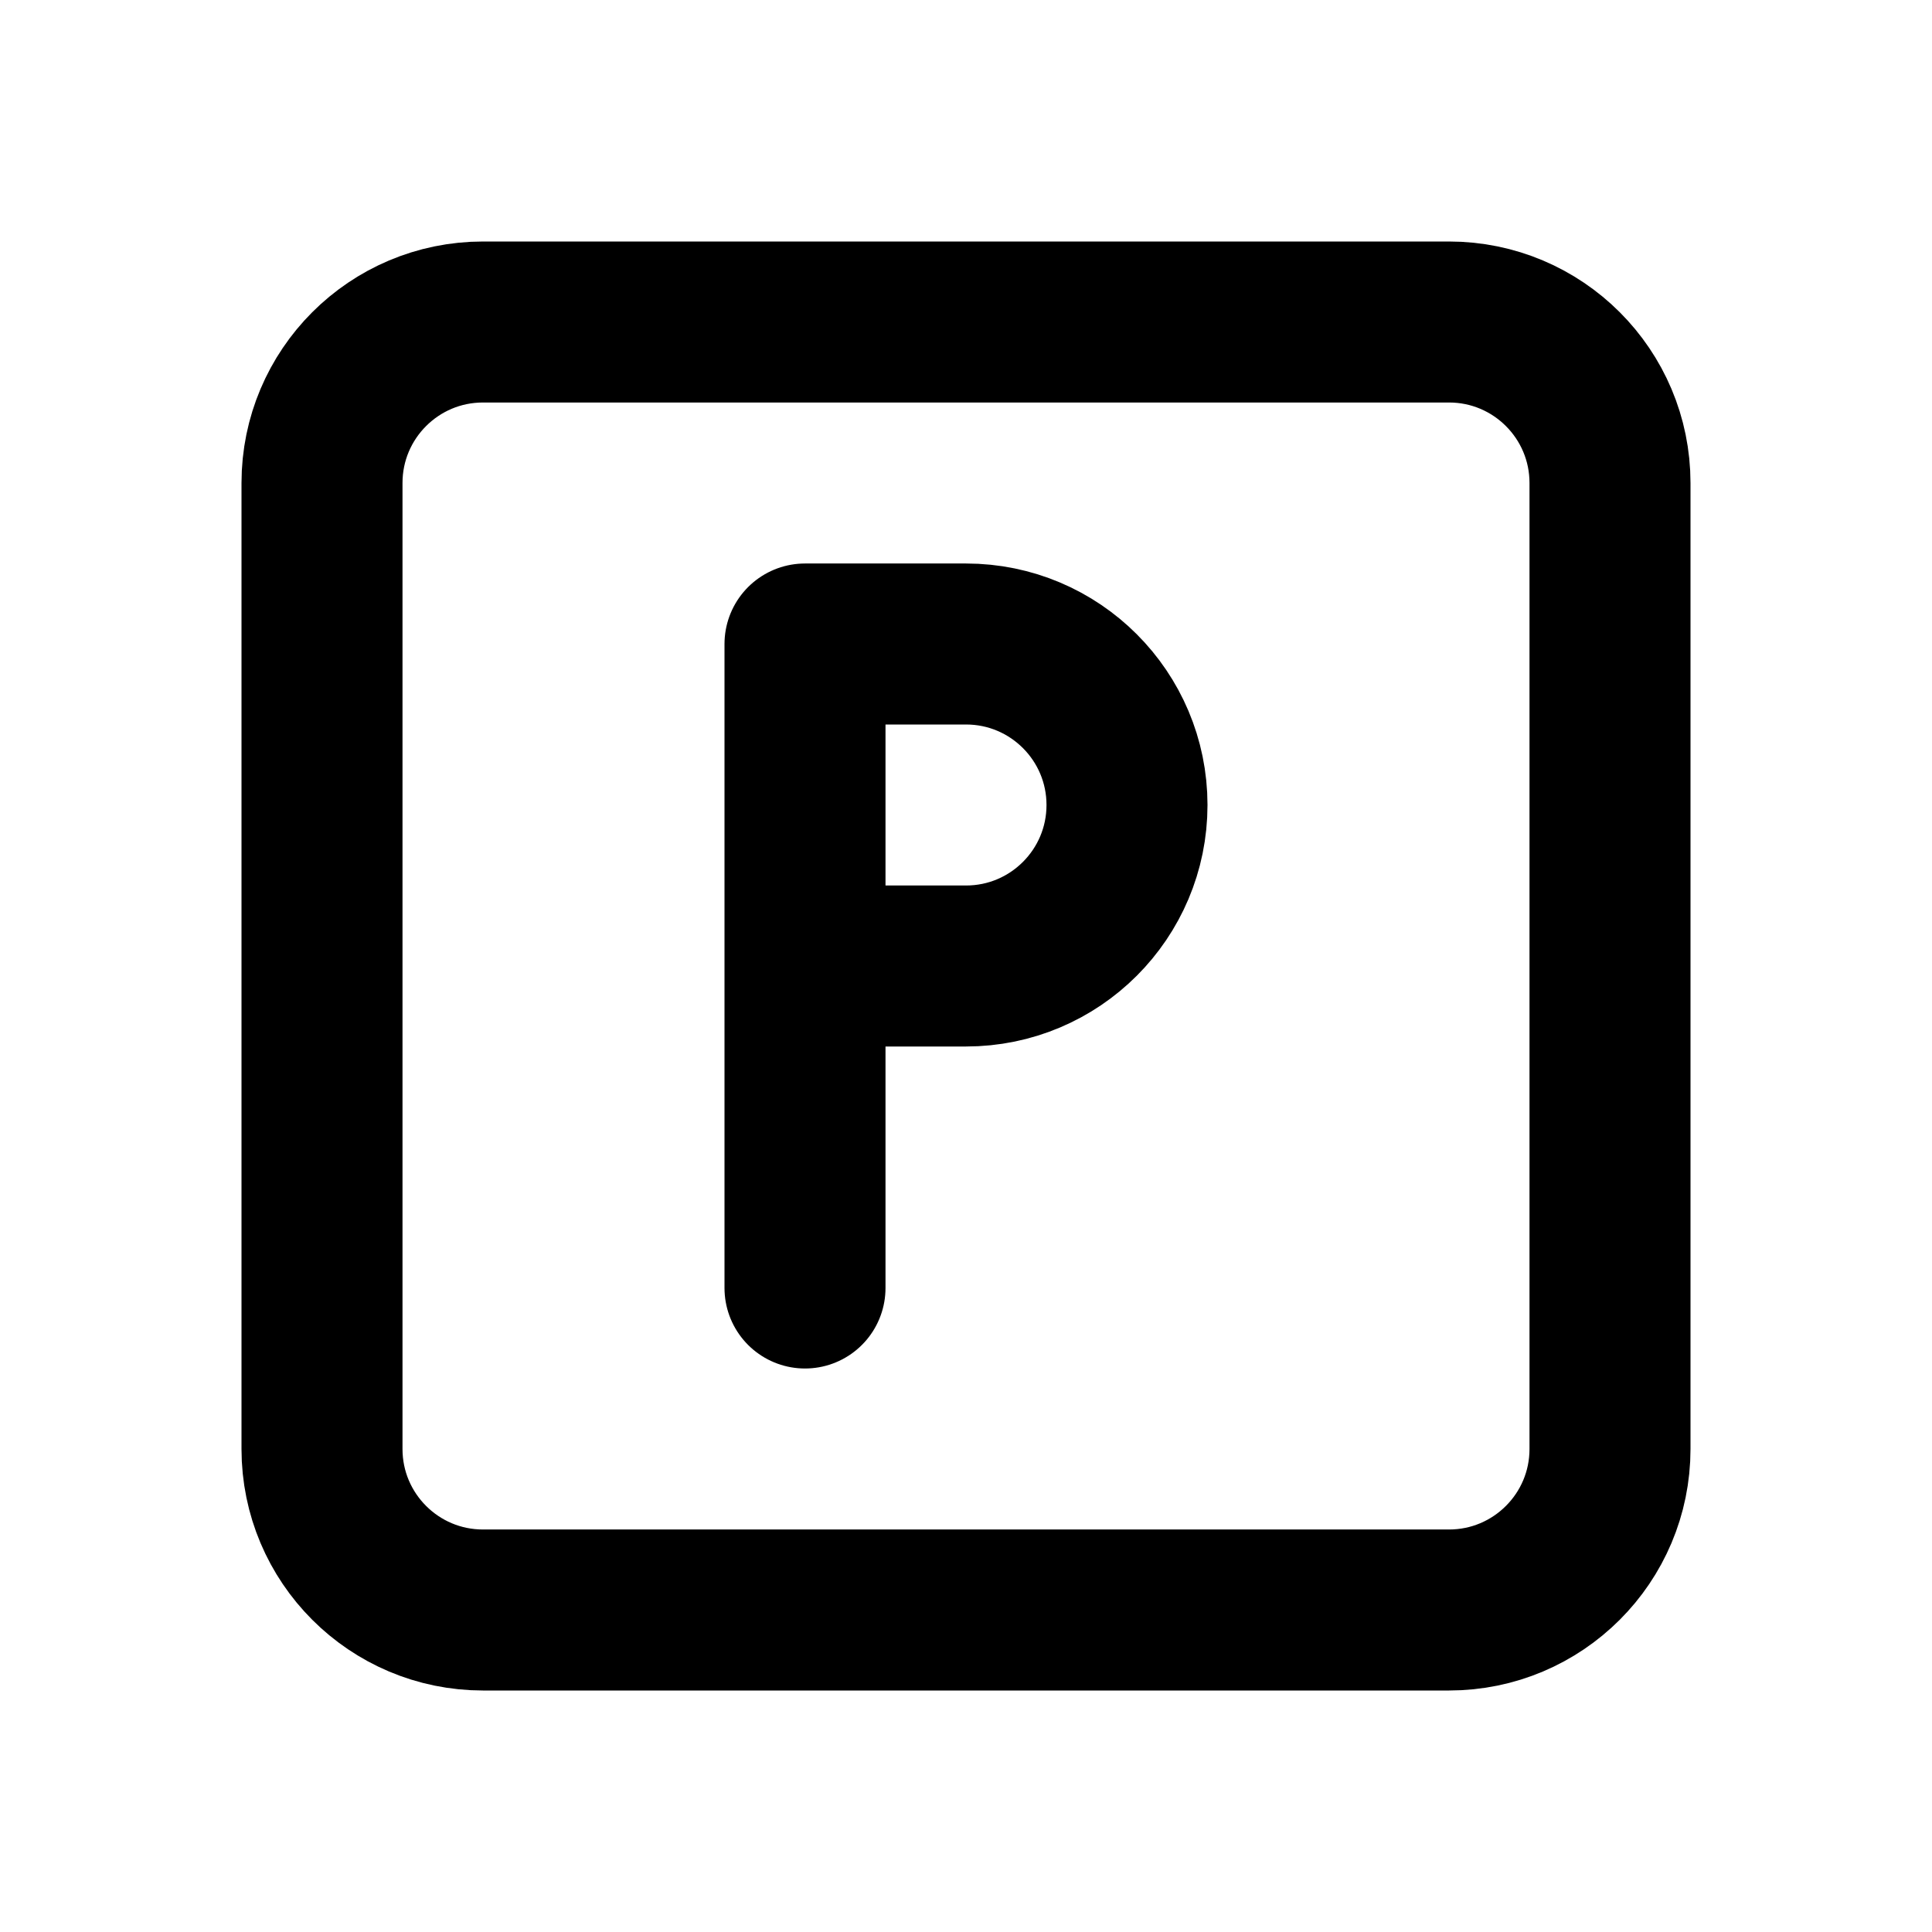
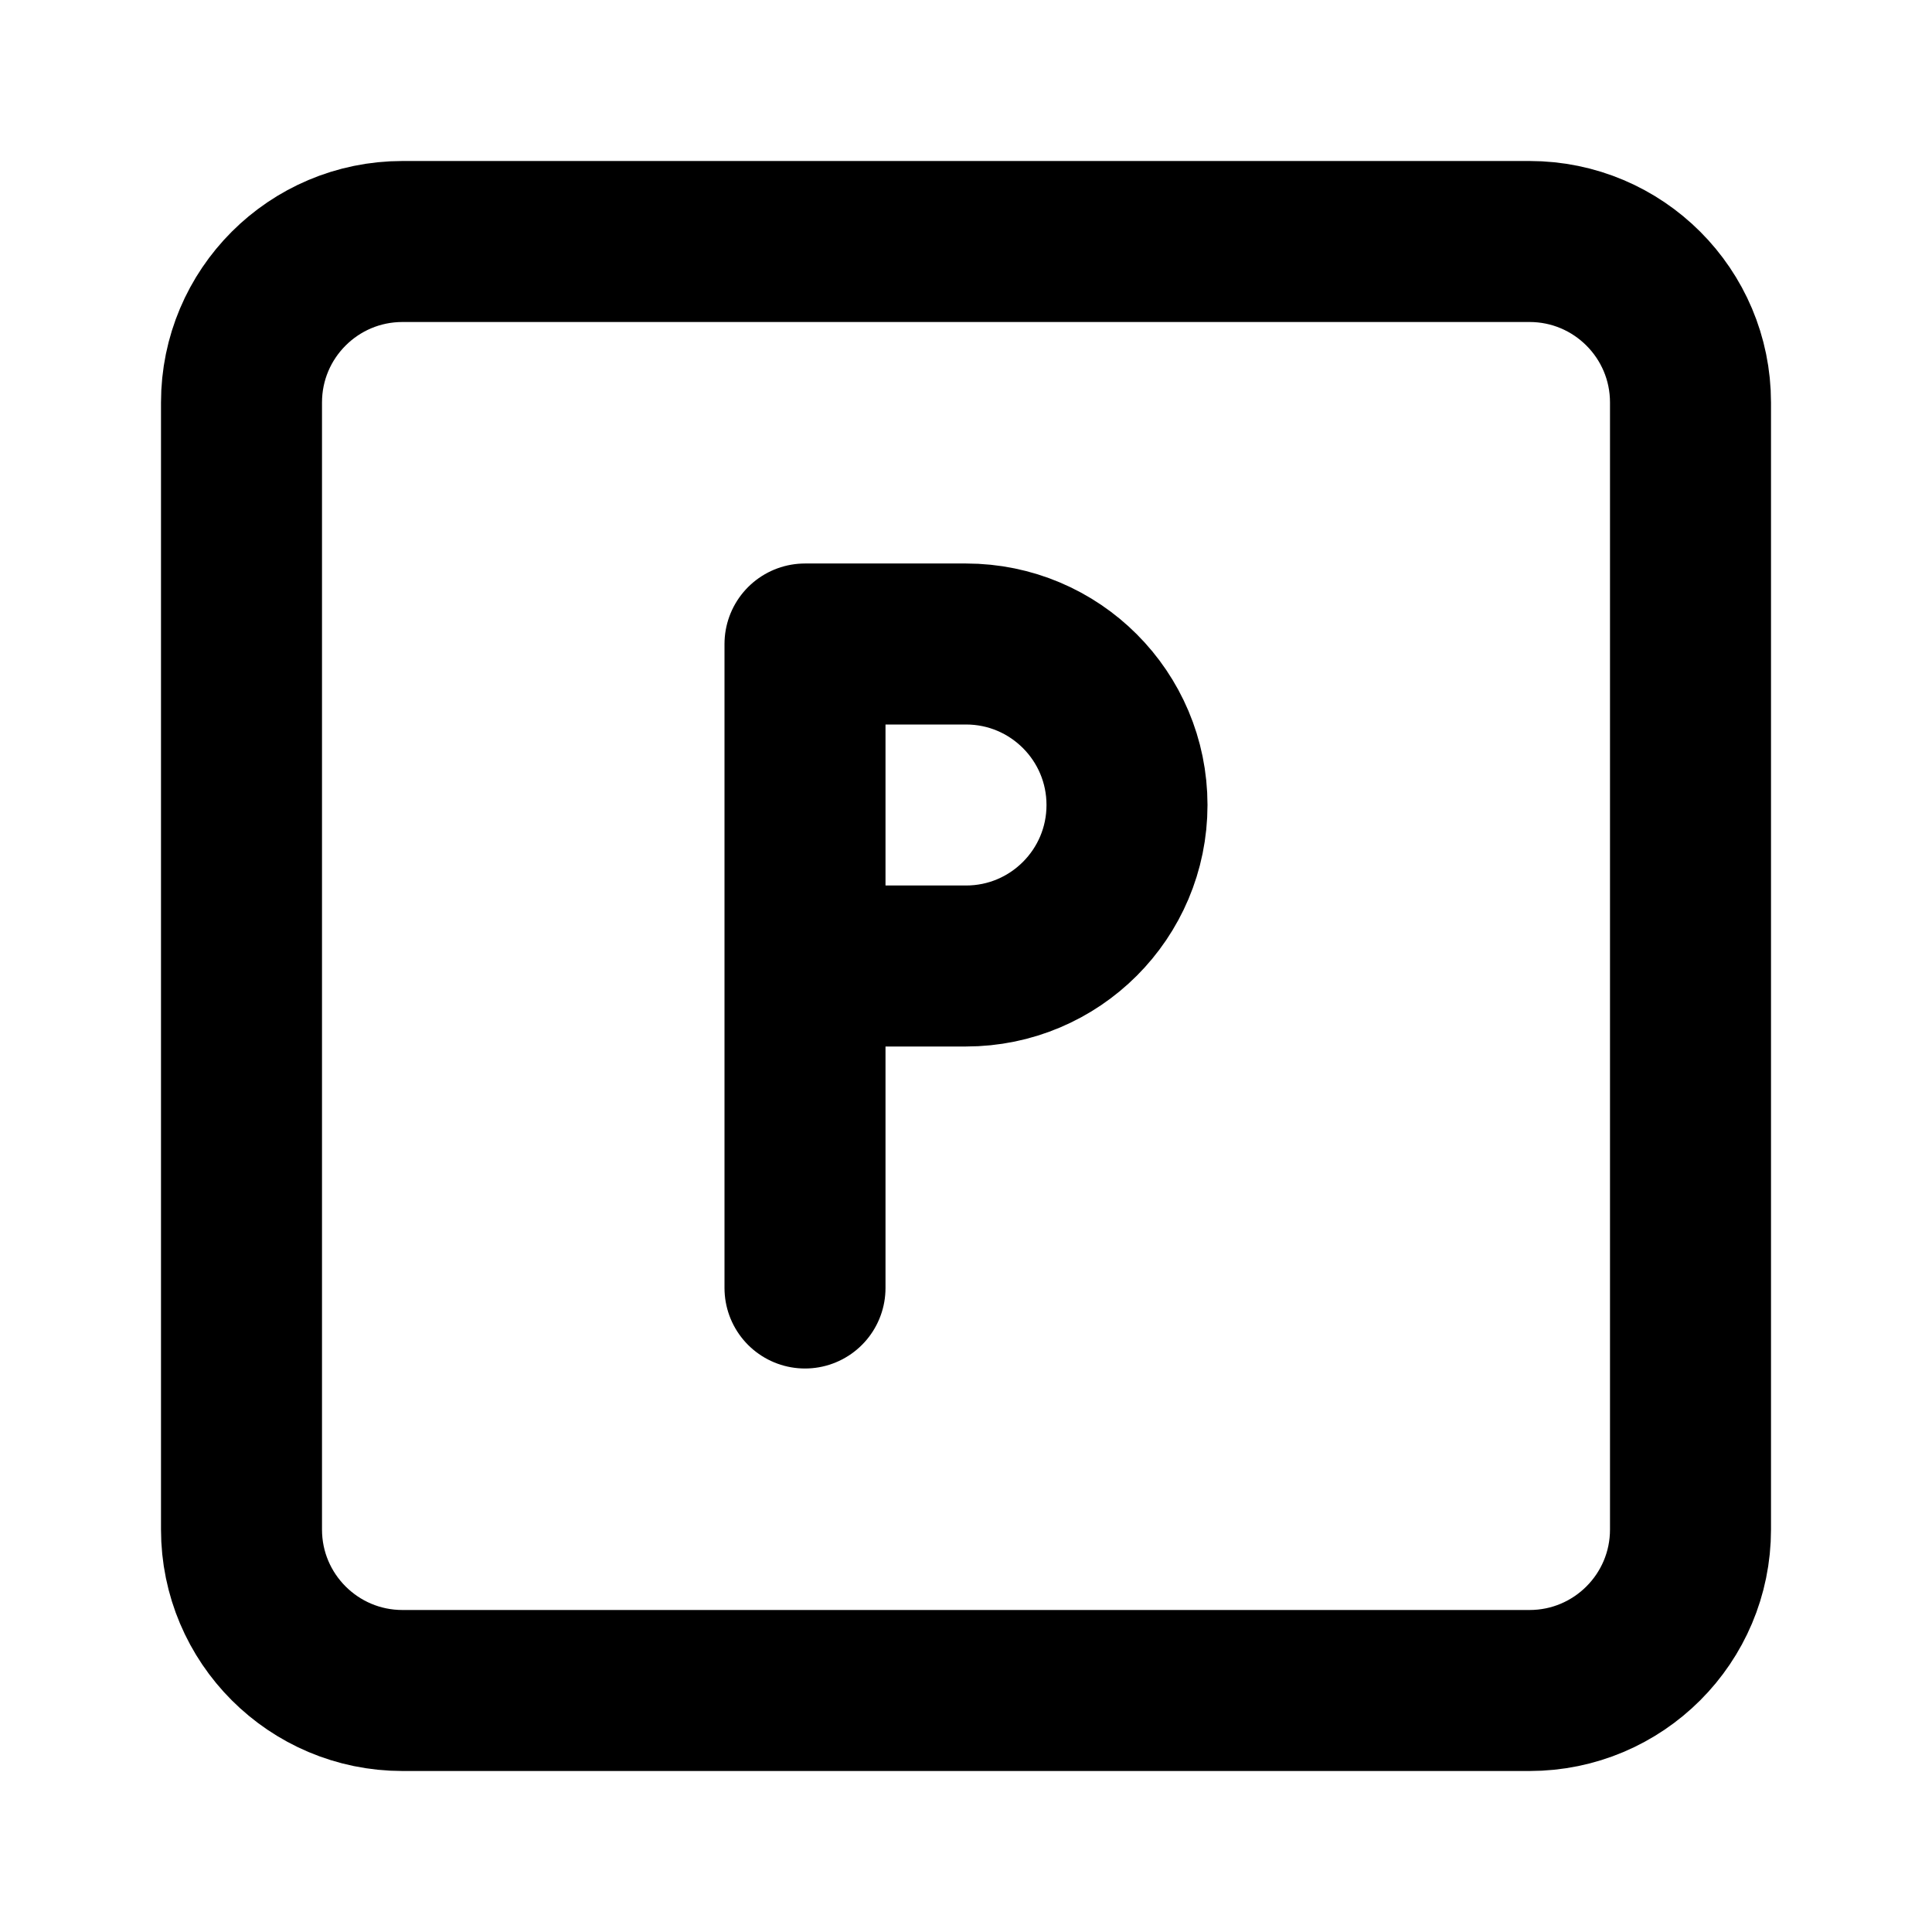
<svg xmlns="http://www.w3.org/2000/svg" width="24" height="24" viewBox="0 0 24 24" stroke-width="2" stroke="currentColor" fill="none" stroke-linecap="round" stroke-linejoin="round">
-   <path d="M4 4m0 2a2 2 0 0 1 2 -2h12a2 2 0 0 1 2 2v12a2 2 0 0 1 -2 2h-12a2 2 0 0 1 -2 -2z" />
+   <path d="M3 3m0 2a2 2 0 0 1 2 -2h14a2 2 0 0 1 2 2v14a2 2 0 0 1 -2 2h-14a2 2 0 0 1 -2 -2z" />
  <path d="M10 12h2a2 2 0 1 0 0 -4h-2v8" />
</svg>
